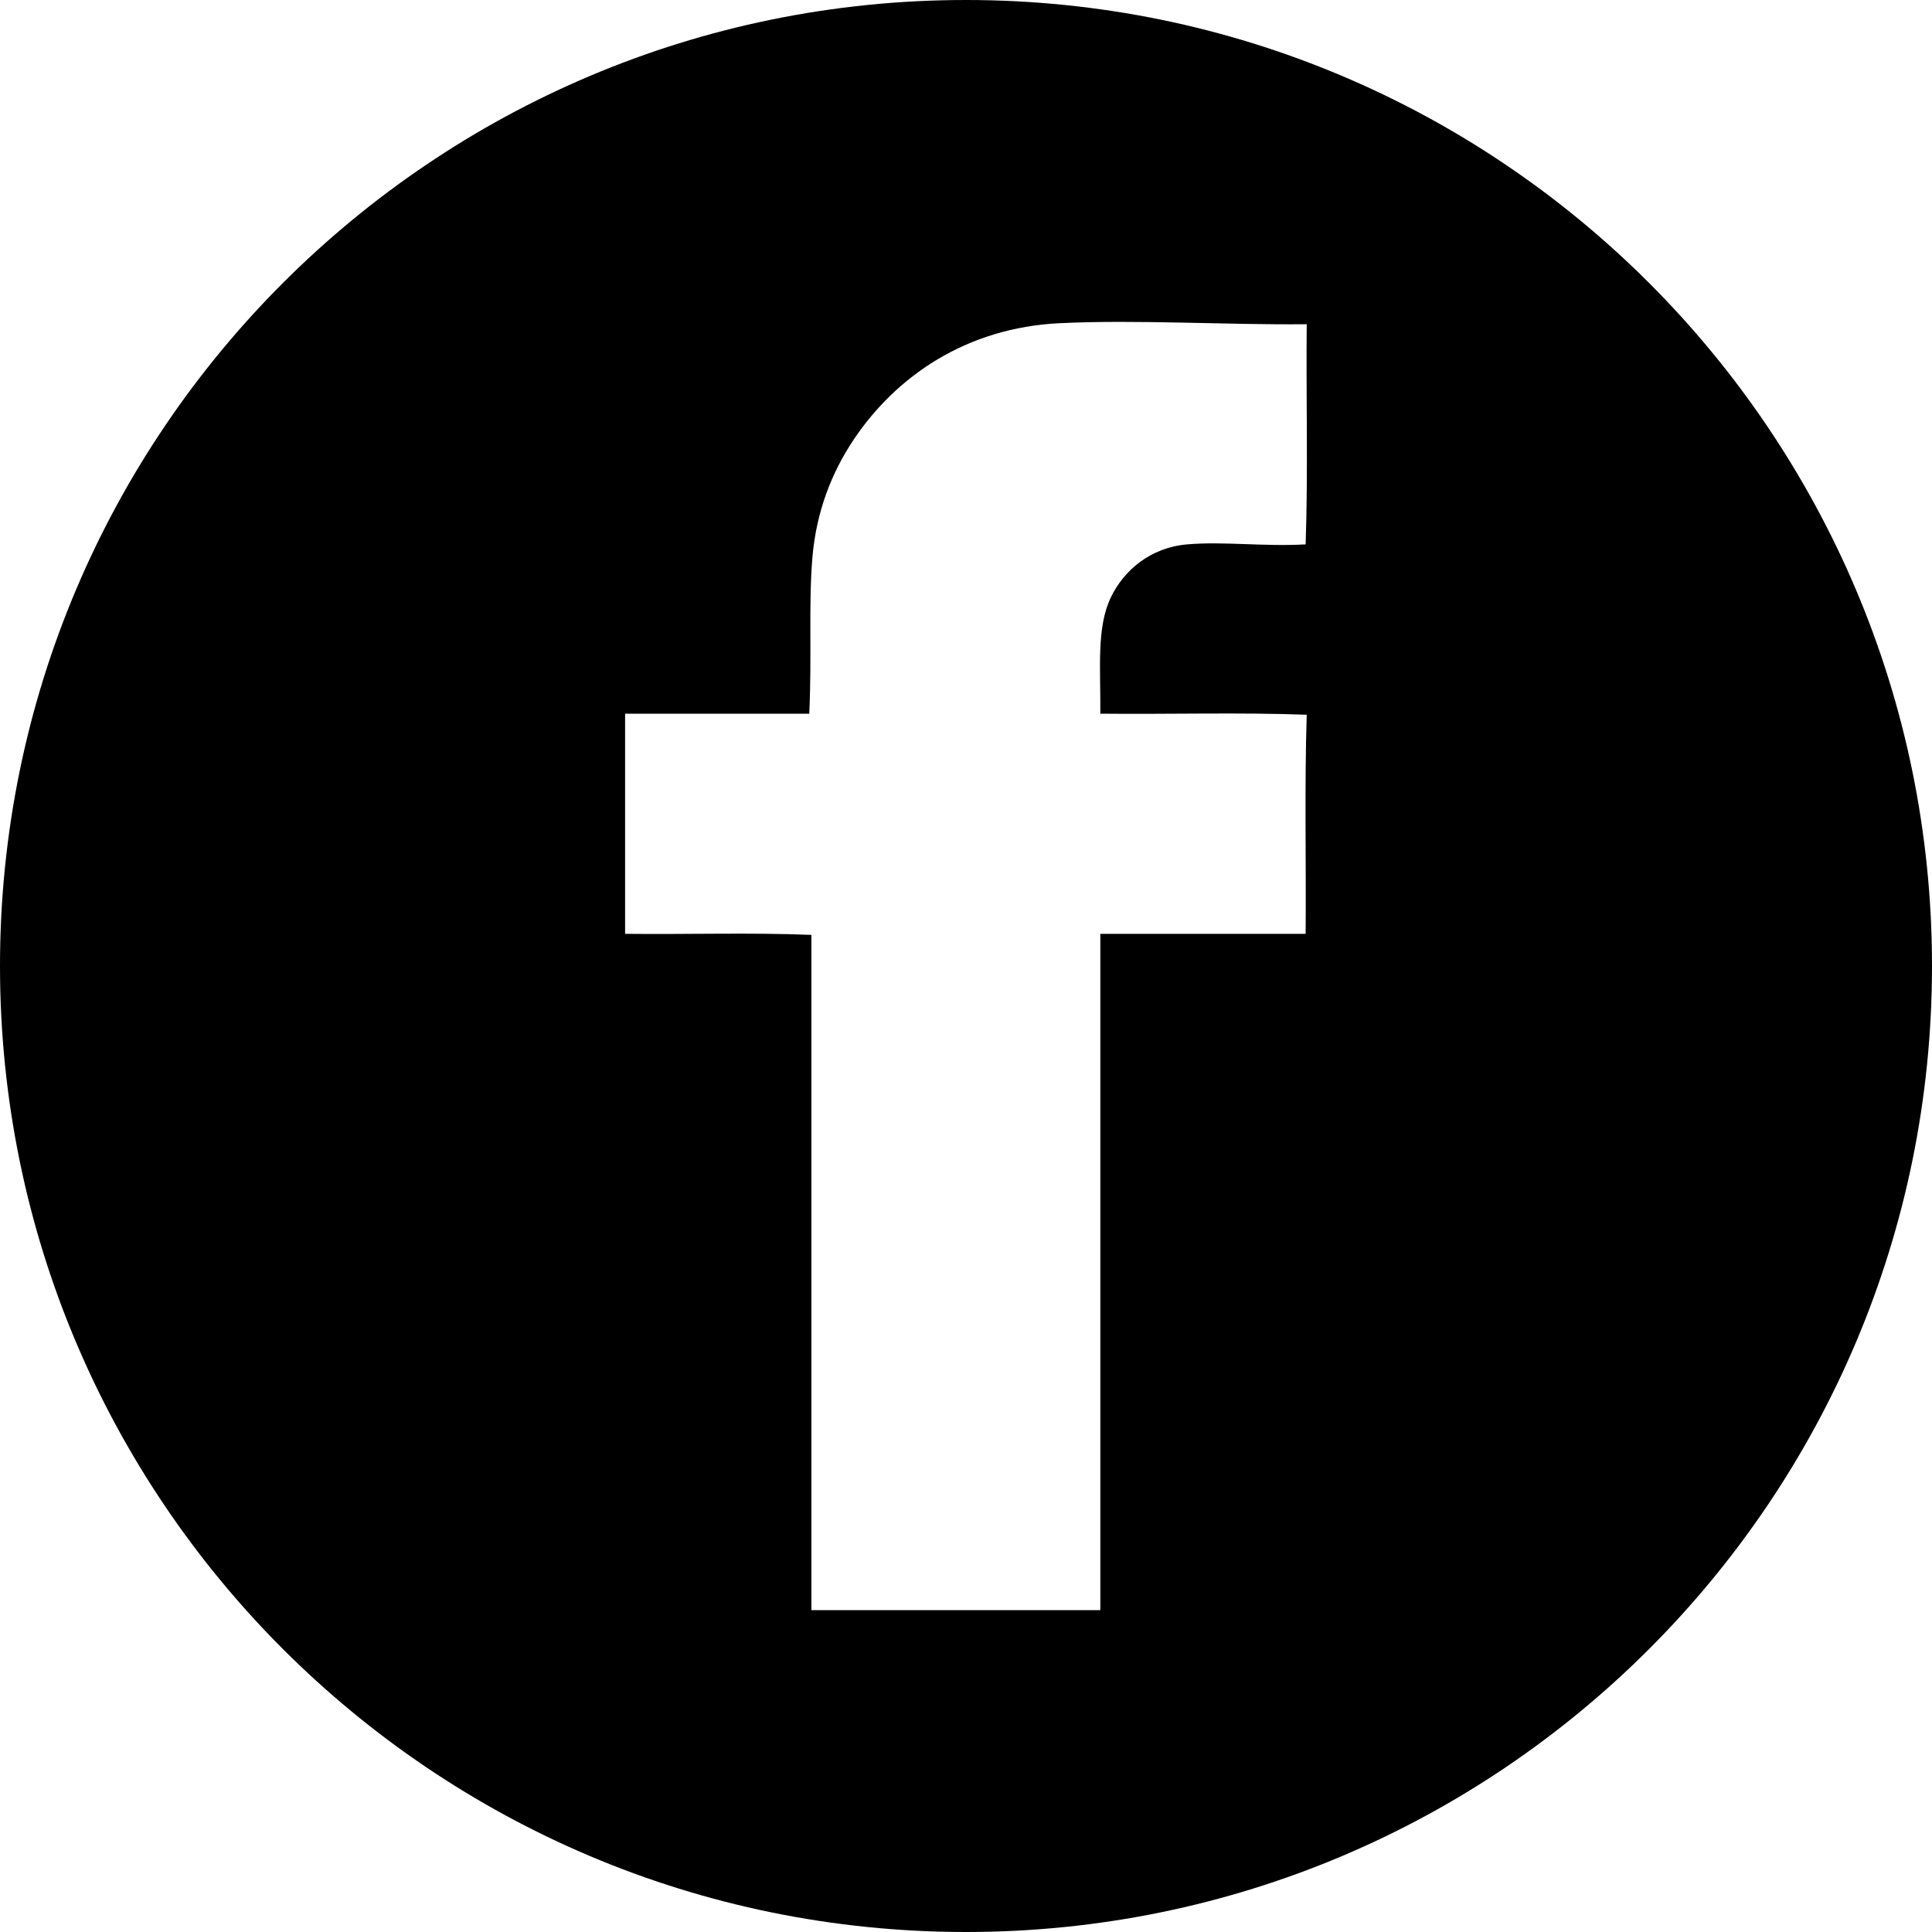
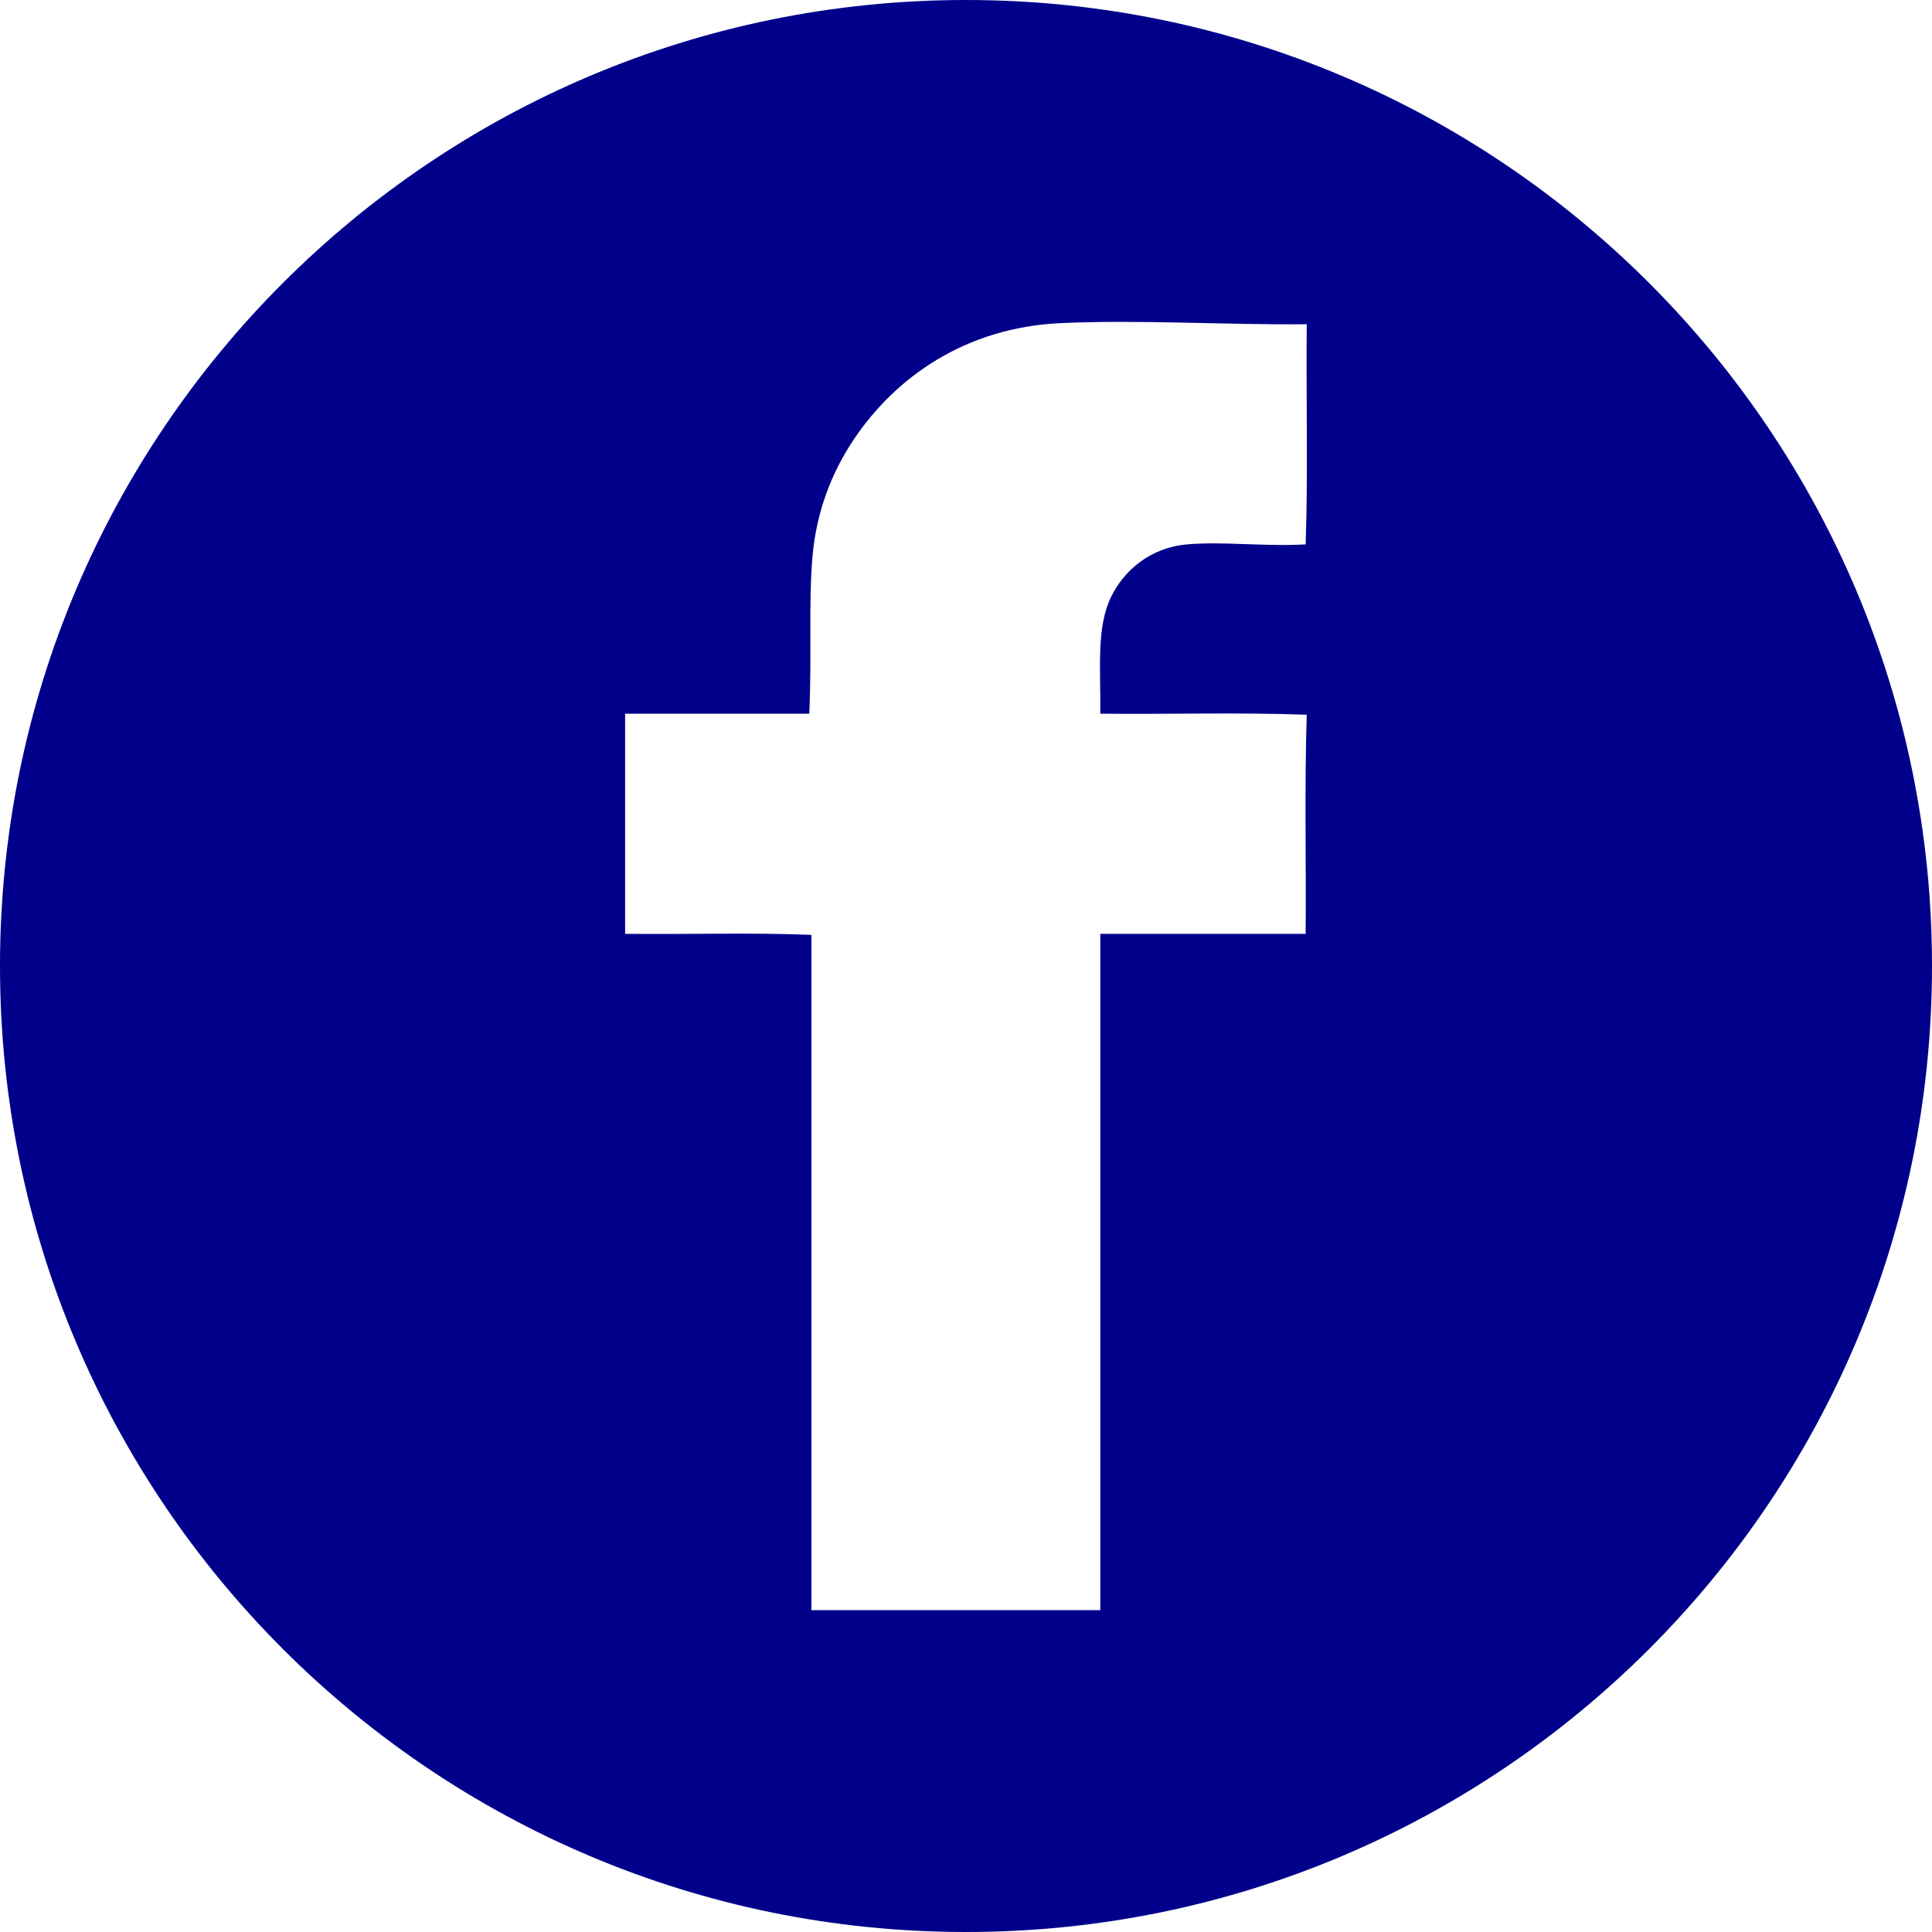
- <svg xmlns="http://www.w3.org/2000/svg" version="1.1" id="Facebook" x="0px" y="0px" width="100px" height="100px" viewBox="0 0 100 100" enable-background="new 0 0 100 100" xml:space="preserve">
-   <path fill-rule="evenodd" clip-rule="evenodd" d="M50,0C22.386,0,0,22.386,0,50c0,27.614,22.386,50,50,50s50-22.386,50-50  C100,22.386,77.614,0,50,0z M56.953,36.94c3.542,0.037,7.23-0.073,10.683,0.055c-0.116,3.683-0.027,7.57-0.056,11.34  c-3.542,0-7.085,0-10.627,0c0,11.668,0,23.337,0,35.005c-4.985,0-9.971,0-14.956,0c0-11.65,0-23.3,0-34.95  c-3.104-0.128-6.446-0.019-9.642-0.055c0-3.798,0-7.596,0-11.395c3.177,0,6.355,0,9.532,0c0.141-2.987-0.044-5.674,0.165-8.107  c0.202-2.354,0.991-4.37,2.136-6.081c2.175-3.248,5.8-5.795,10.683-6.025c4.037-0.191,8.545,0.097,12.765,0.055  c-0.037,3.78,0.072,7.706-0.056,11.395c-2.13,0.122-4.273-0.163-6.135,0c-1.897,0.165-3.271,1.337-3.945,2.739  C56.747,32.482,56.971,34.558,56.953,36.94z" />
+ <svg xmlns="http://www.w3.org/2000/svg" version="1.1" id="Facebook" x="0px" y="0px" width="100px" height="100px" viewBox="0 0 100 100" enable-background="new 0 0 100 100" xml:space="preserve" preserveAspectRatio="xMidYMid meet">
+   <rect id="svgEditorBackground" x="0" y="0" width="100" height="100" style="fill: none; stroke: none;" />
+   <path fill-rule="evenodd" clip-rule="evenodd" d="M50,0c-27.614,0,-50,22.386,-50,50c0,27.614,22.386,50,50,50s50,-22.386,50,-50c0,-27.614,-22.386,-50,-50,-50ZM56.953,36.94c3.542,0.037,7.23,-0.073,10.683,0.055c-0.116,3.683,-0.027,7.57,-0.056,11.34c-3.542,0,-7.085,0,-10.627,0c0,11.668,0,23.337,0,35.005c-4.985,0,-9.971,0,-14.956,0c0,-11.65,0,-23.3,0,-34.95c-3.104,-0.128,-6.446,-0.019,-9.642,-0.055c0,-3.798,0,-7.596,0,-11.395c3.177,0,6.355,0,9.532,0c0.141,-2.987,-0.044,-5.674,0.165,-8.107c0.202,-2.354,0.991,-4.37,2.136,-6.081c2.175,-3.248,5.8,-5.795,10.683,-6.025c4.037,-0.191,8.545,0.097,12.765,0.055c-0.037,3.78,0.072,7.706,-0.056,11.395c-2.13,0.122,-4.273,-0.163,-6.135,0c-1.897,0.165,-3.271,1.337,-3.945,2.739c-0.753,1.566,-0.529,3.642,-0.547,6.024Z" fill="#00008B" />
</svg>
